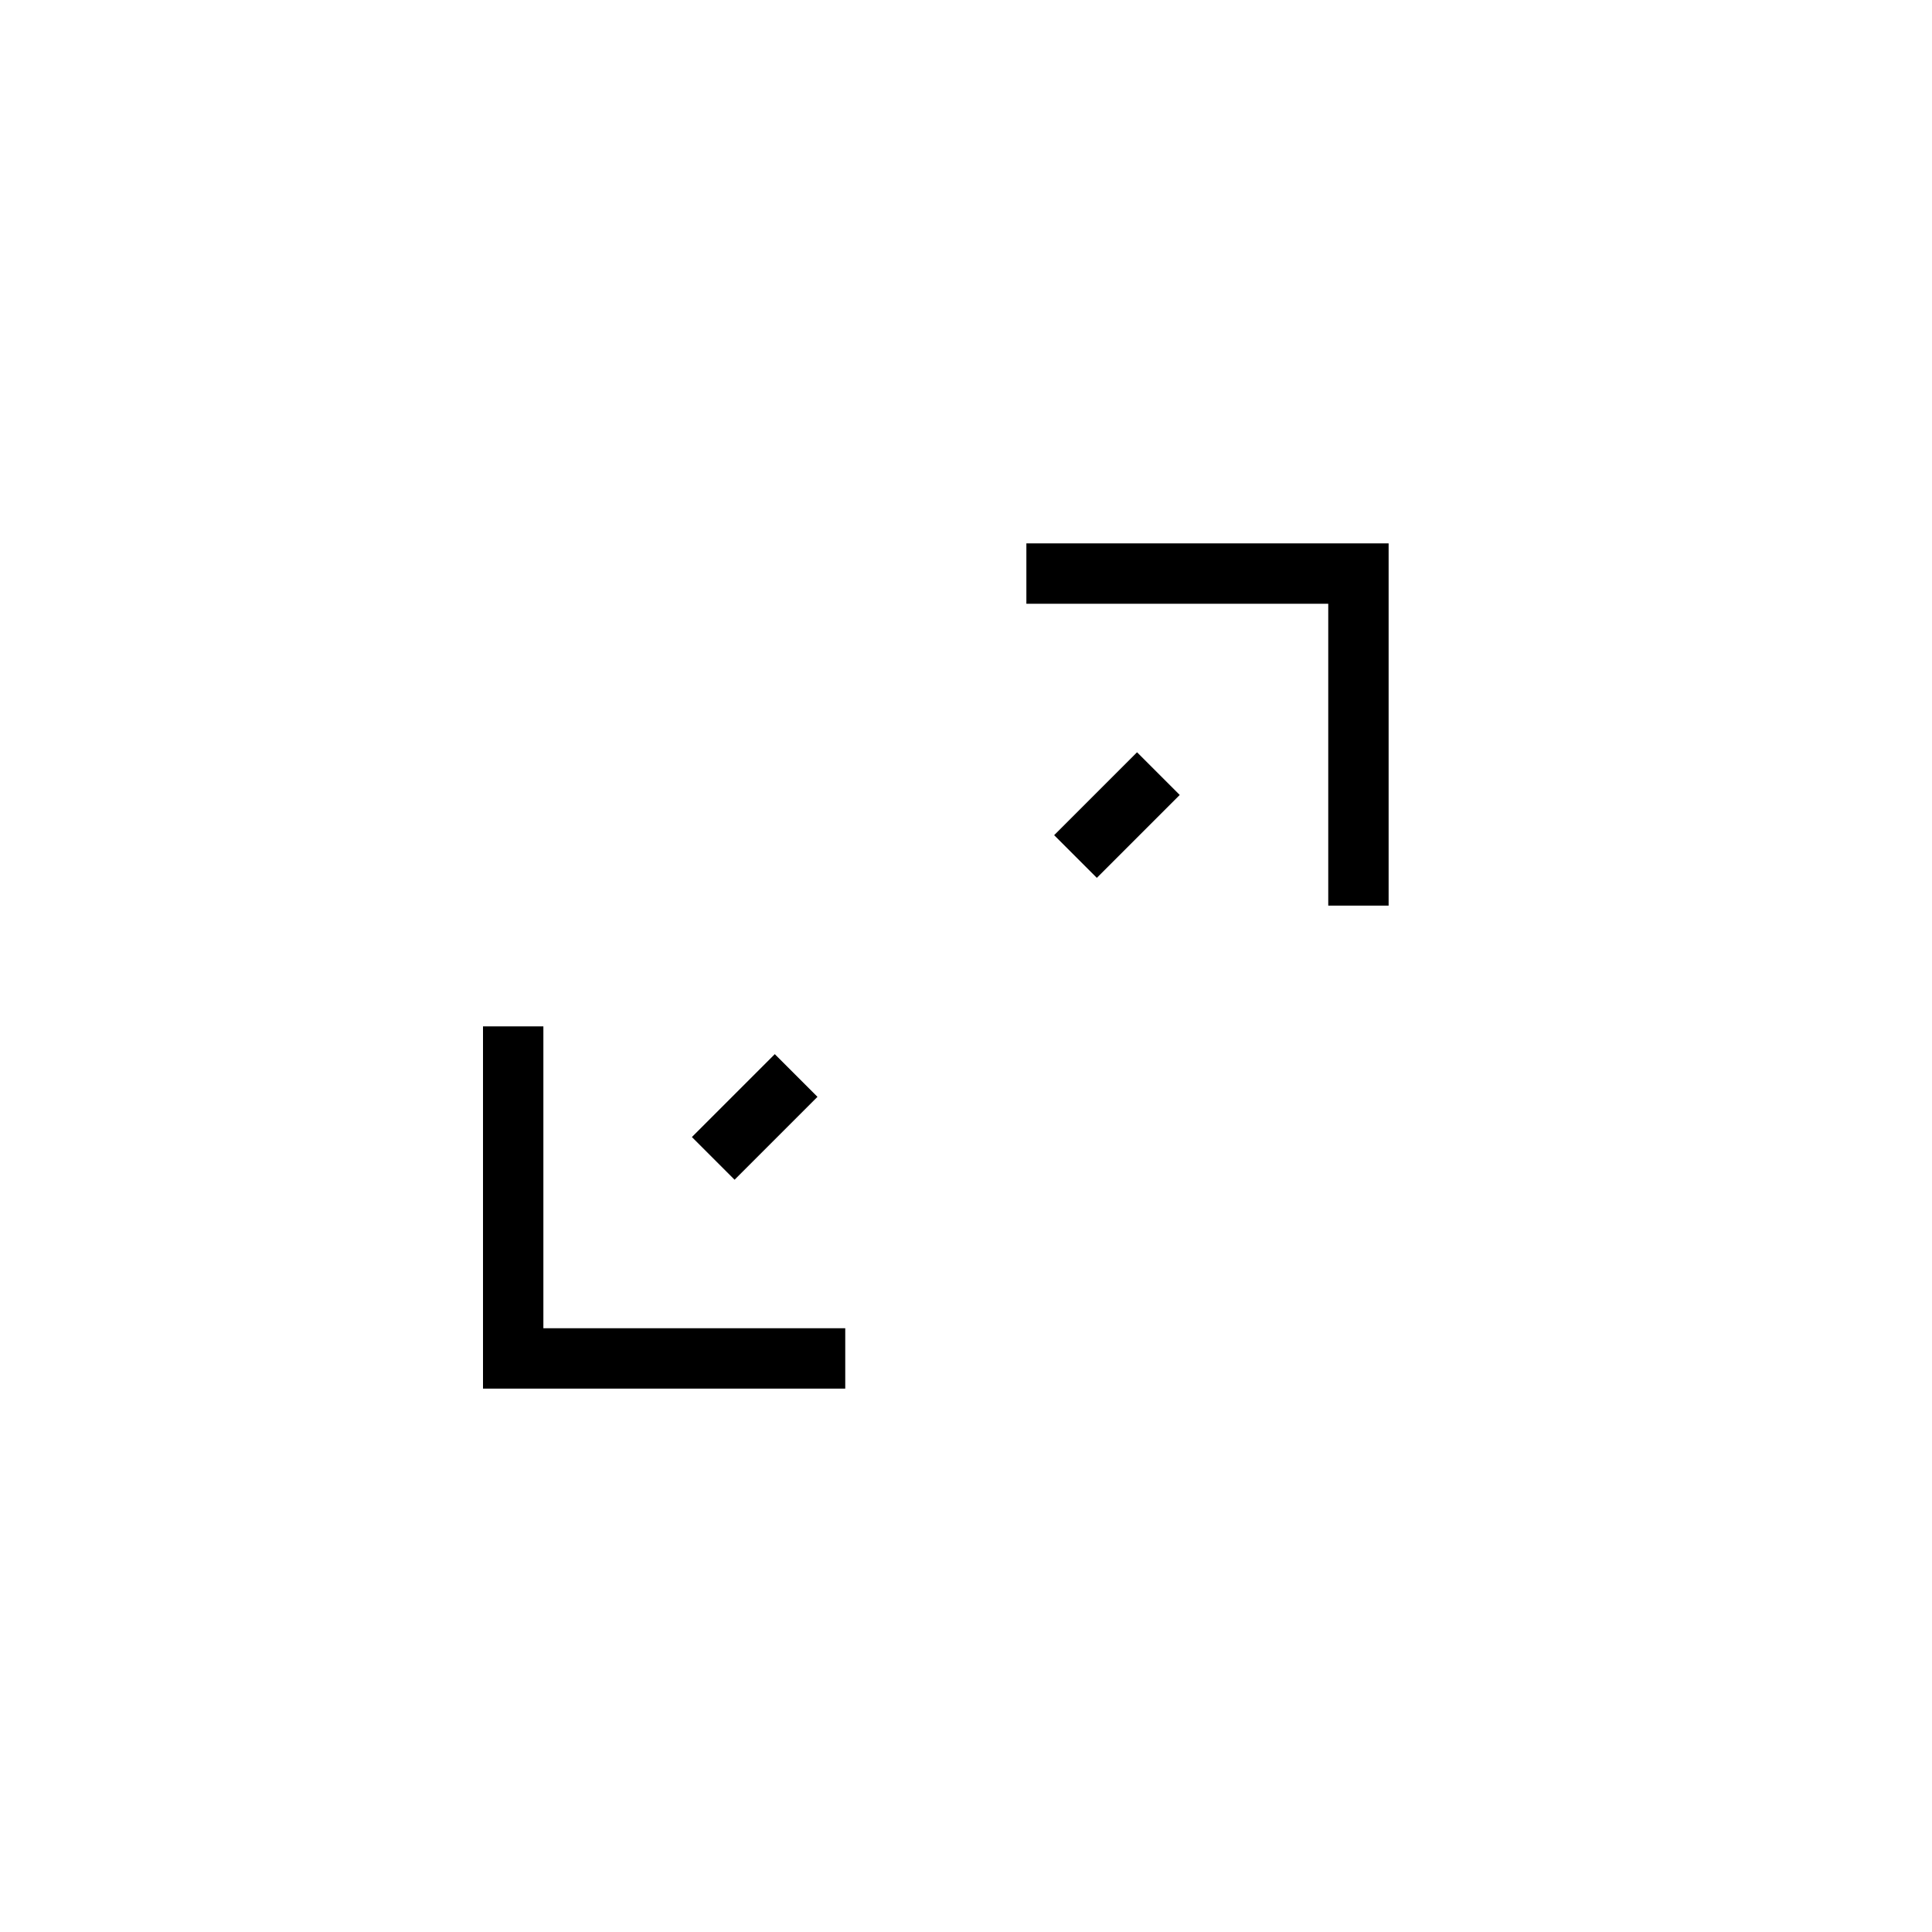
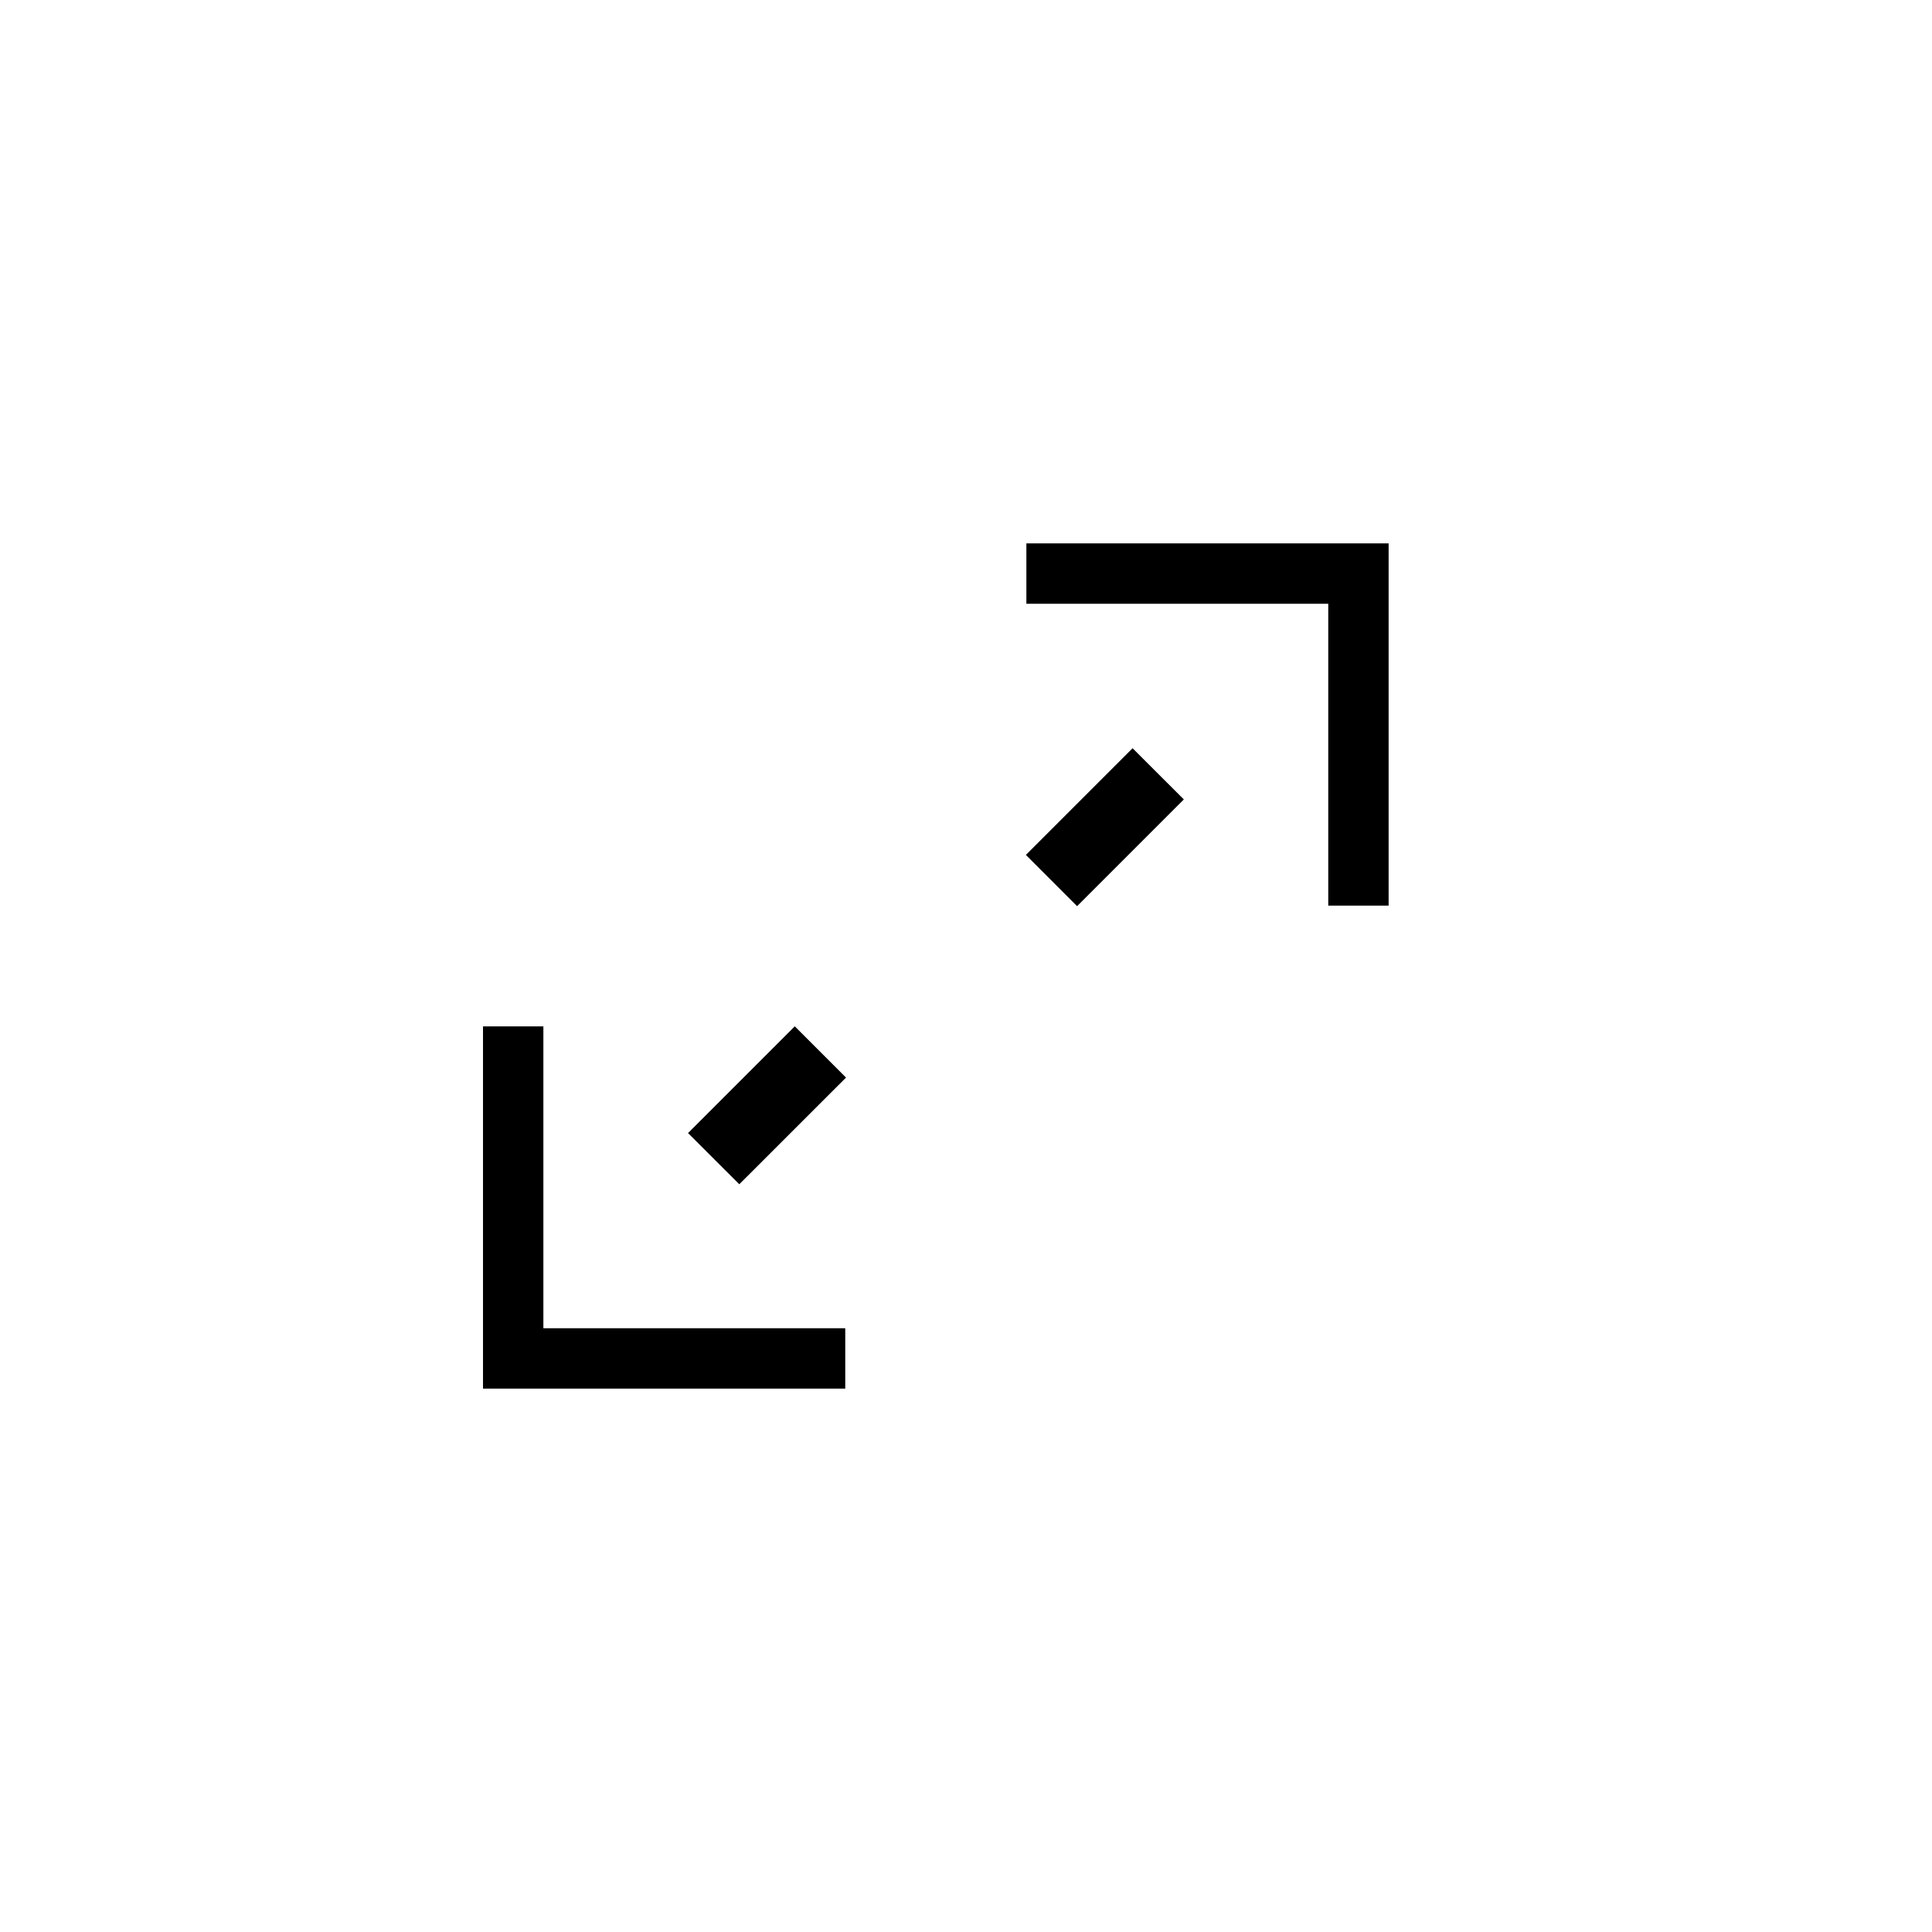
- <svg xmlns="http://www.w3.org/2000/svg" width="32" height="32" viewBox="0 0 32 32">
-   <path fill-rule="evenodd" d="M9,17 L9,22 L14,22 L14,23 L8,23 L8,17 L9,17 Z M12.833,17.46 L13.54,18.167 L12.167,19.54 L11.46,18.833 L12.833,17.46 Z M23,9 L23,15 L22,15 L22,10 L17,10 L17,9 L23,9 Z M18.833,12.46 L19.54,13.167 L18.167,14.54 L17.46,13.833 L18.833,12.46 Z" />
+ <svg xmlns="http://www.w3.org/2000/svg" width="32px" height="32px" viewBox="0 0 32 32" version="1.1">
+   <g id="fullscreen" stroke="none" stroke-width="1" fill="none" fill-rule="evenodd">
+     <path d="M9,17 L9,22 L14,22 L14,23 L8,23 L8,17 L9,17 Z M13.164,16.999 L14.013,17.848 L12.245,19.615 L11.396,18.767 L13.164,16.999 Z M18.759,12.393 L19.608,13.241 L17.84,15.009 L16.992,14.16 L18.759,12.393 Z M23,9 L23,15 L22,15 L22,10 L17,10 L17,9 L23,9 Z" id="Combined-Shape" fill="#000000" />
+   </g>
</svg>
